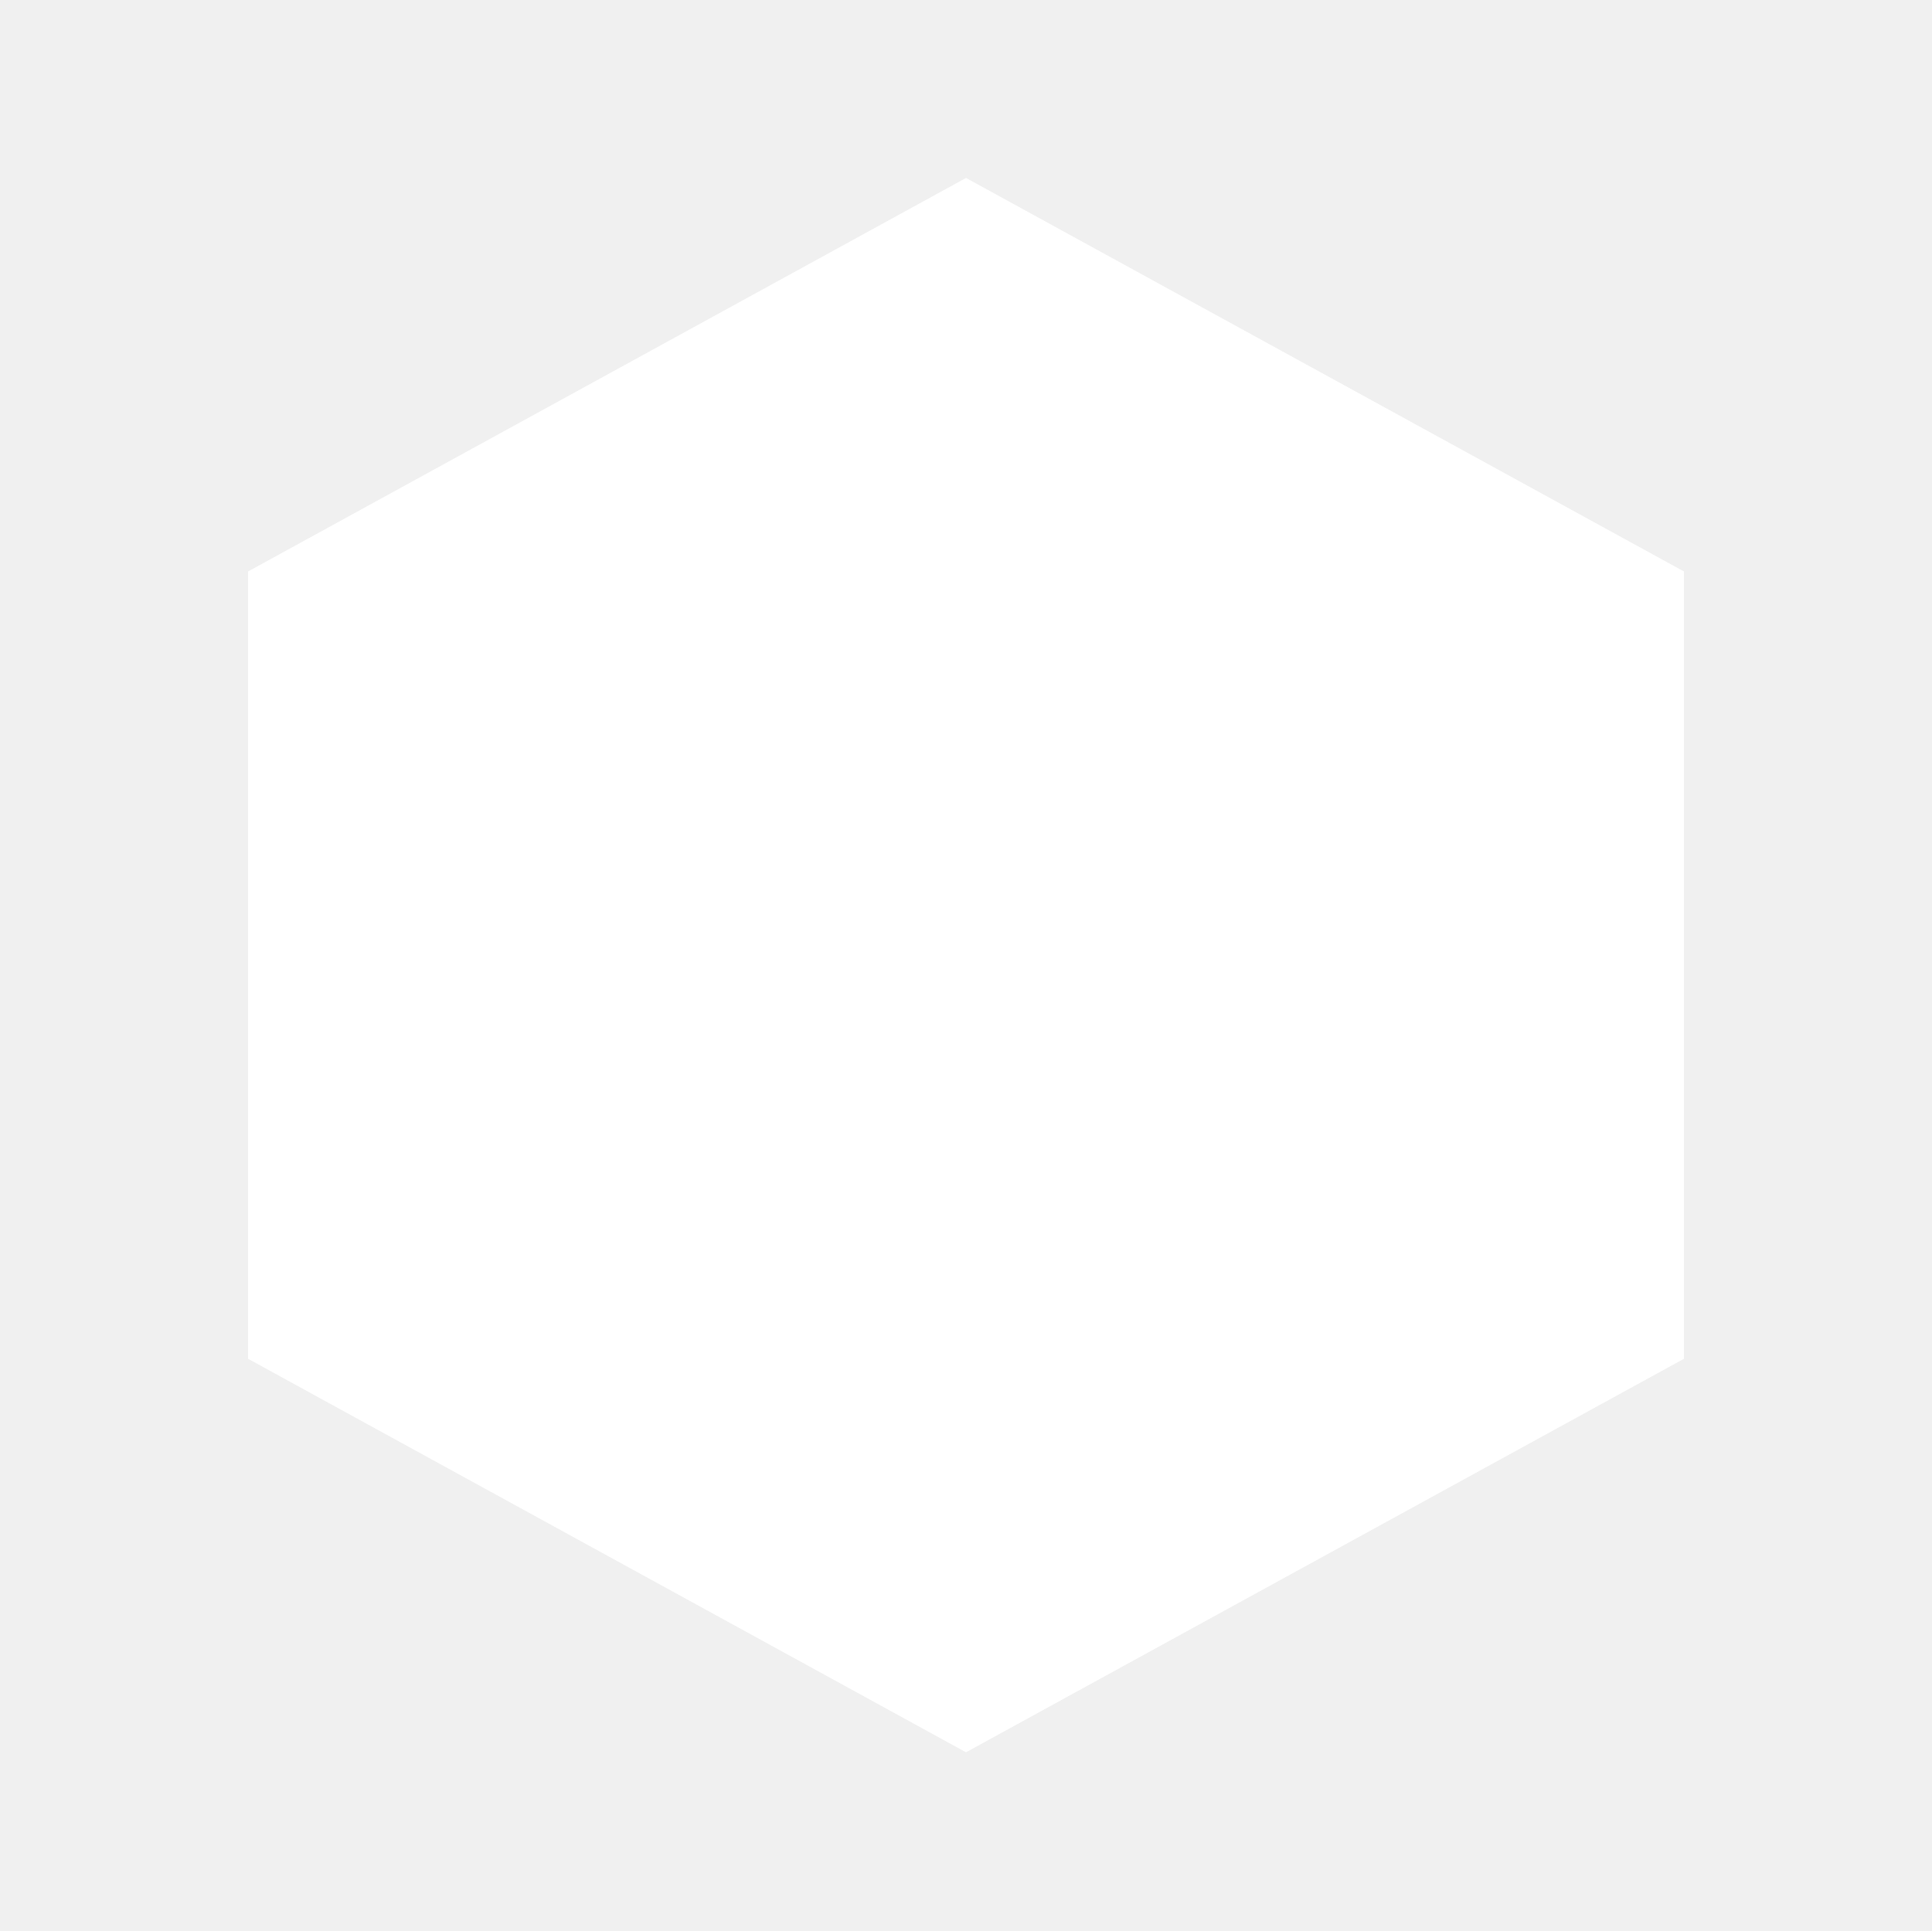
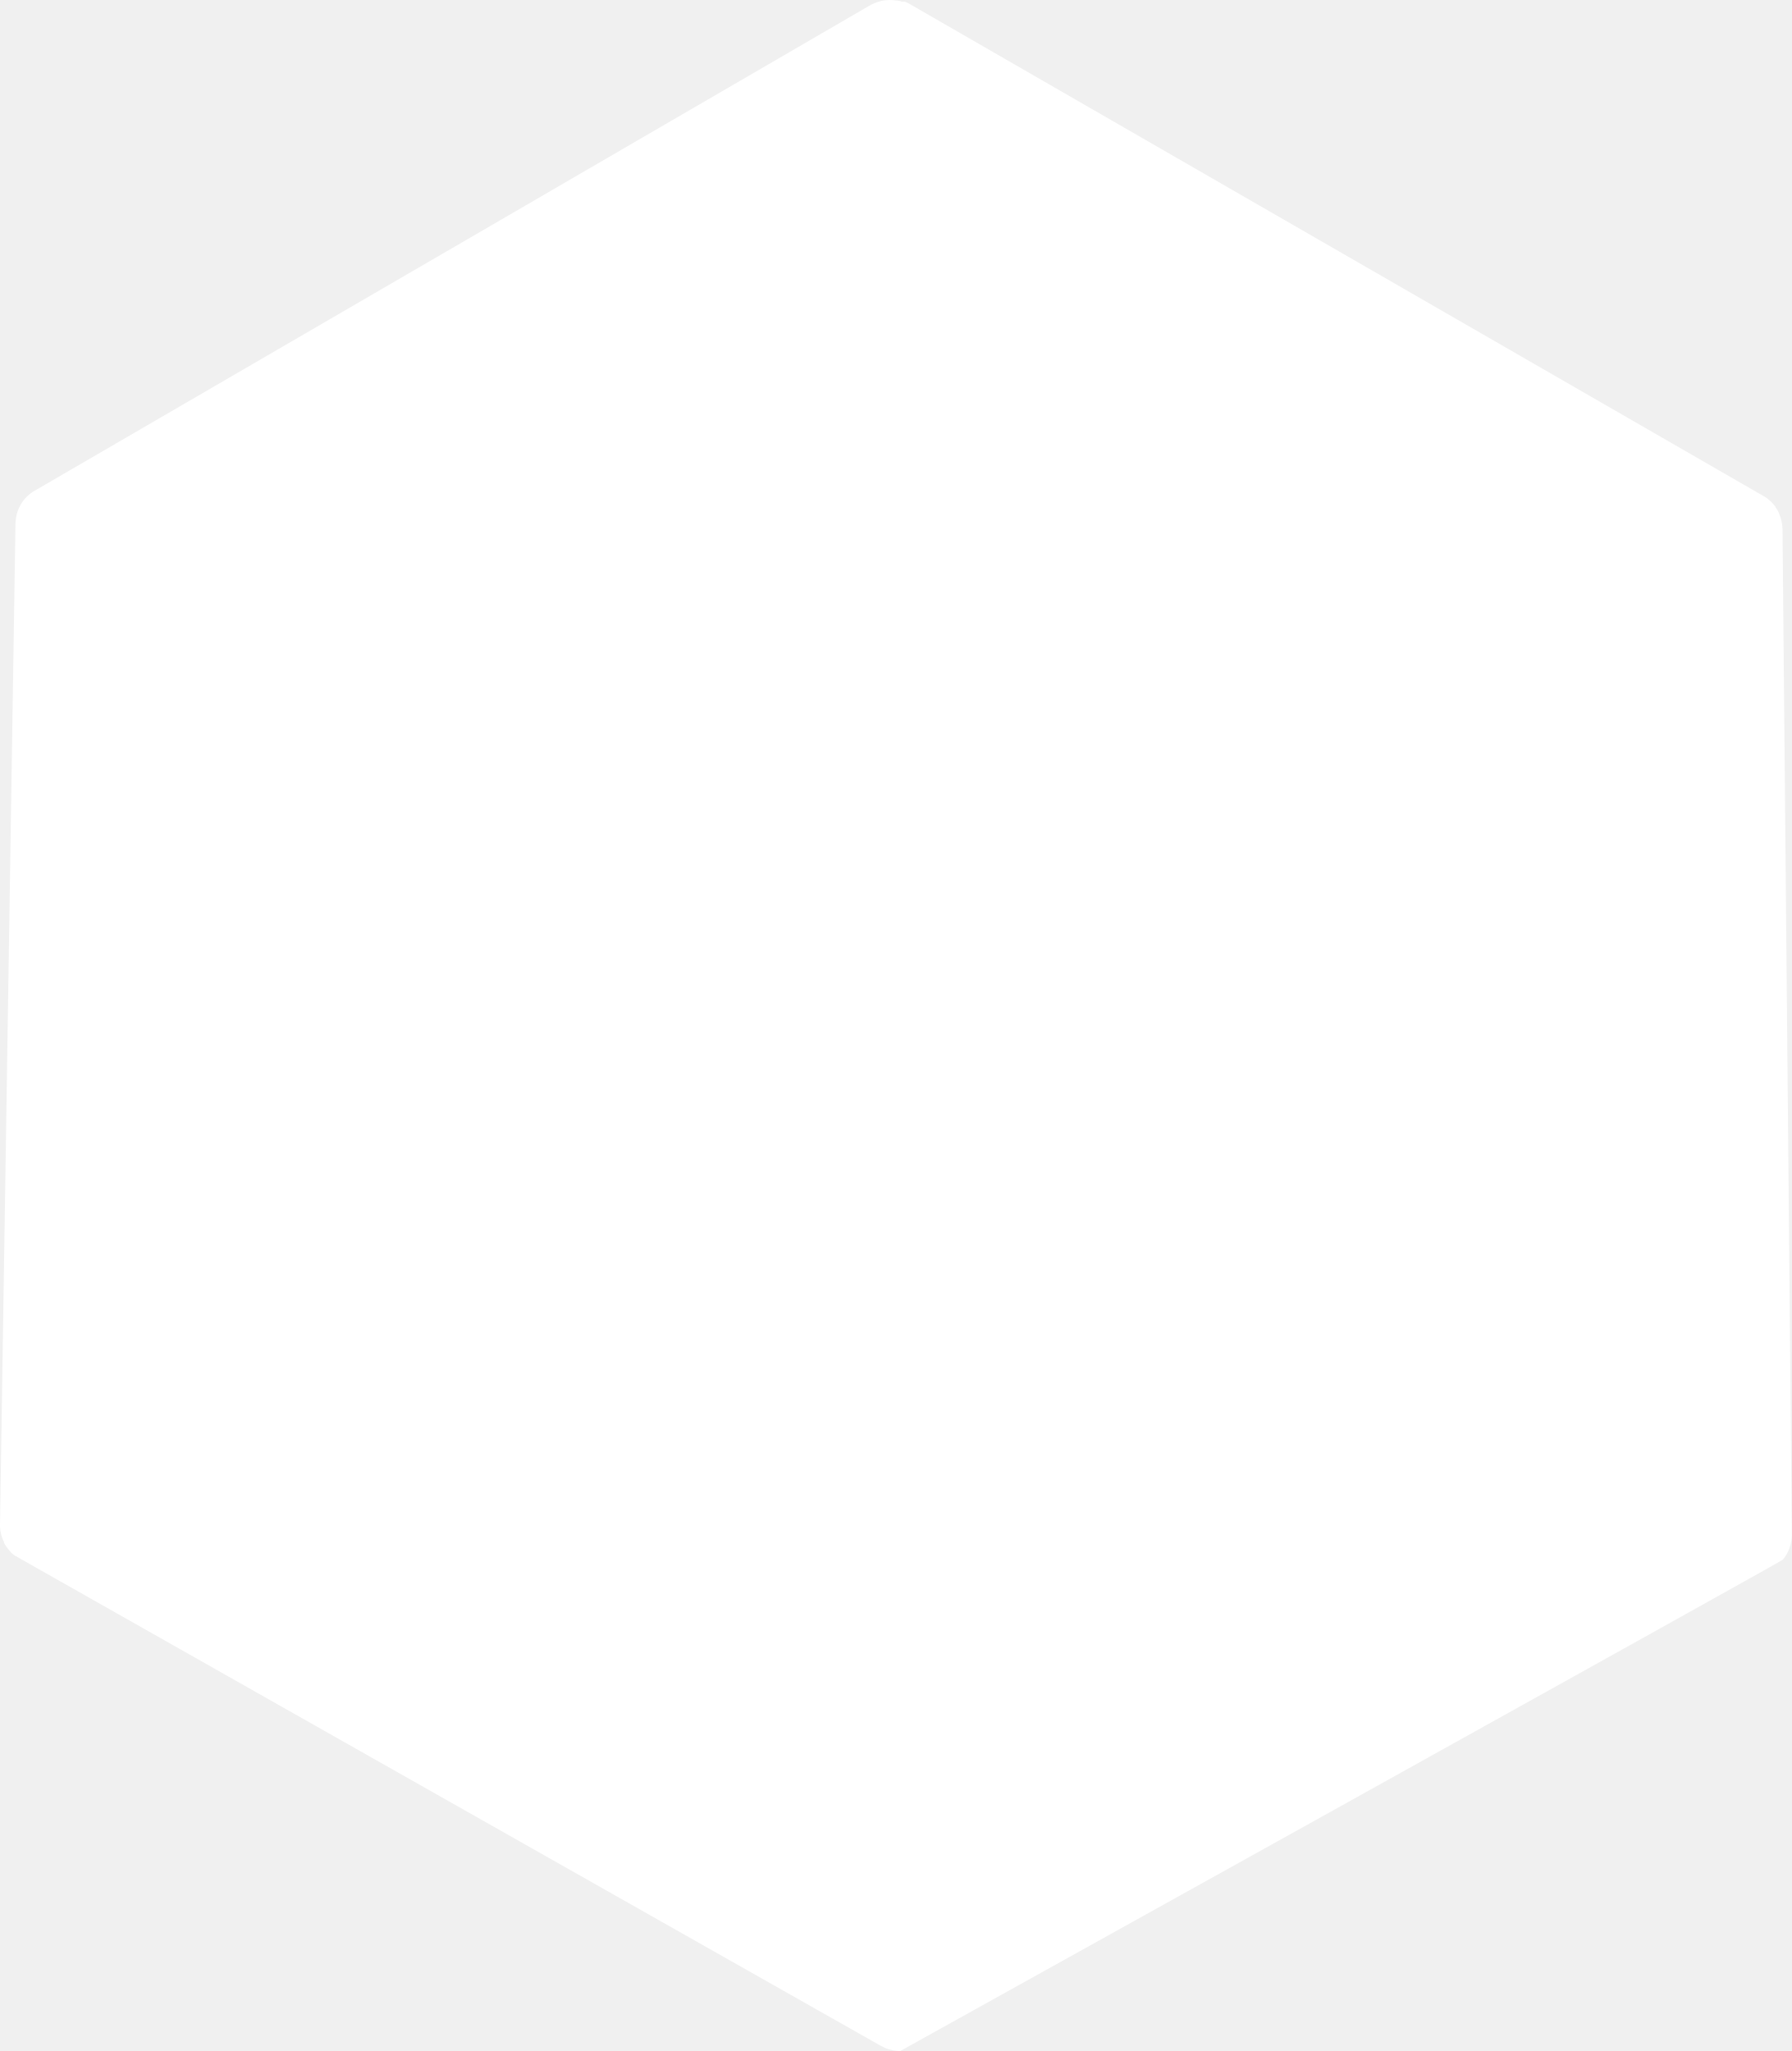
- <svg xmlns="http://www.w3.org/2000/svg" viewBox="0 0 1264 1263">
-   <path id="Polygon_25" data-name="Polygon 25" d="M772.451,0l257.484,469.7-257.484,469.7H257.484L0,469.7,257.484,0Z" transform="translate(162.305 1146.467) rotate(-90)" fill="#fff" />
-   <path id="Polygon_29" data-name="Polygon 29" d="M772.451,0l257.484,469.7-257.484,469.7H257.484L0,469.7,257.484,0Z" transform="translate(162.305 1146.467) rotate(-90)" fill="#fff" />
-   <text x="50%" y="50%" dominant-baseline="middle" text-anchor="middle" id="_20" fill="#535353" font-size="467" font-family="Impact">
-     <tspan x="-206.137" y="0" />
-   </text>
+ <svg xmlns="http://www.w3.org/2000/svg" viewBox="0 0 1039.342 1189.857">
+   <path id="Path_22" data-name="Path 22" d="M1391.46,948.905a22.324,22.324,0,0,0,5.271-14.187v-.561L1391.348,351.1a6.777,6.777,0,0,0-.056-1.065h0v-.056h0v-.056h0a22.477,22.477,0,0,0-1.962-7.963h0c0-.056,0-.056-.056-.112h0v-.112h0v-.056h0v-.056h0c-.224-.5-.505-1.009-.785-1.514q-.589-1.009-1.177-1.85h0V338.2h0v-.056h0v-.056h0a22,22,0,0,0-5.944-5.664h0a.055.055,0,0,1-.056-.056h0a10.426,10.426,0,0,0-1.065-.617L885.332,46.5a.055.055,0,0,1-.056-.056,22.055,22.055,0,0,0-3.084-1.458h-1.572a22.716,22.716,0,0,0-2.636-.673h-.842a22.414,22.414,0,0,0-13.962,2.243h-.168s0,.056-.056,0a.055.055,0,0,0-.056.056h0c-.225.112-.393.224-.617.336l-.056.056L377.576,328.667l-.841.5h-.056a22.337,22.337,0,0,0-10.262,17.607h0a5.442,5.442,0,0,1-.056.953L357.39,928.494h0v.056h0v.056h0v.112h0v.673h0v.056h0v.056h0v.056h0v.056h0v.056h0v.056h0v.056h0v.056h0v.056h0v.056h0v.056h0a21.713,21.713,0,0,0,2.411,8.8h0v.056h0v.056h0v.056h0v.056h0v.056h0v.056h0v.056h0a22.241,22.241,0,0,0,3.589,4.935h0l.056.056h0l.056.056h0v.056h0v.056l.056.056.056.056h0a20.185,20.185,0,0,0,2.916,2.411h0s.056.056.056,0h.281a7.832,7.832,0,0,0,.9.561c.224.168.5.28.729.449l499.959,283.064a22.391,22.391,0,0,0,9.533,2.86h.337c.449,0,.841.056,1.29.056C879.611,1233.875,1390.675,949.859,1391.46,948.905ZM880.005,1178.979Zm447.81-244.316L996.64,1120.437ZM758.1,1116.624,426.756,929Zm589.678-616.37,3.645,396.165ZM403.036,890.868l6.056-391.007Zm937.62-523.735ZM416.943,363.6ZM896.211,104.649l320.073,184.485ZM538.568,286.611,851.351,104.818Z" transform="translate(-357.389 -44.018)" fill="#fff" />
</svg>
